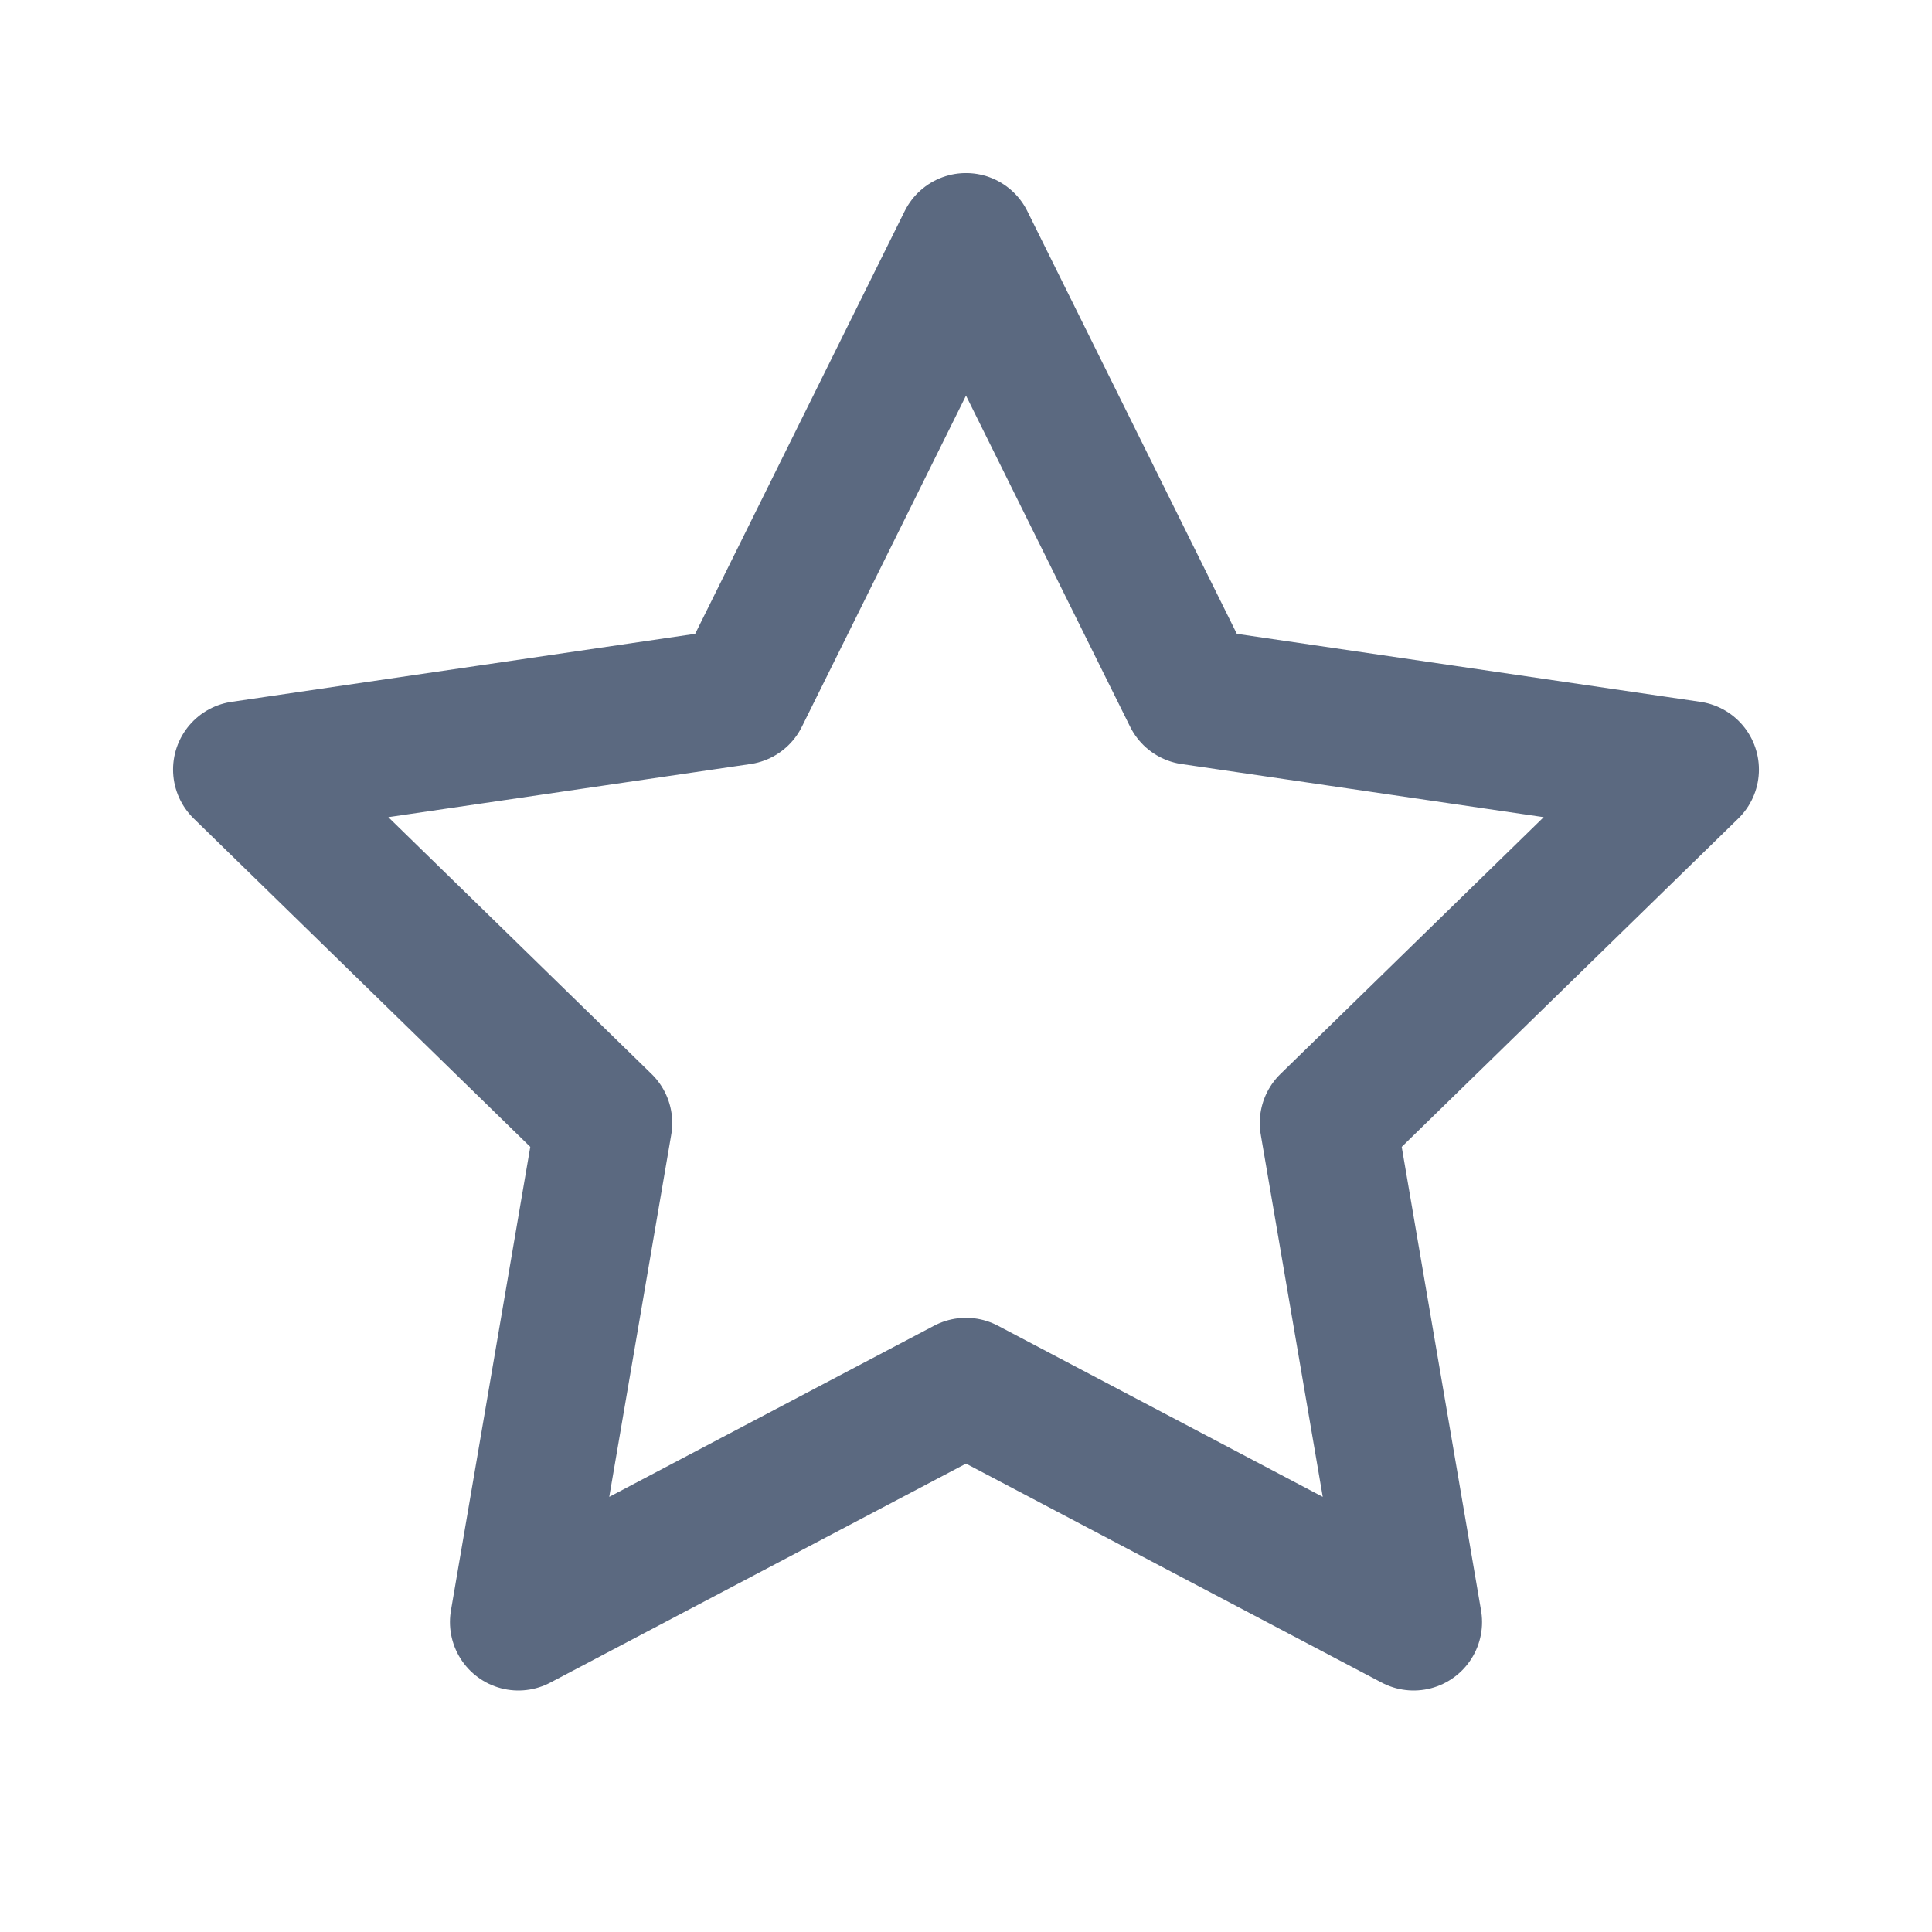
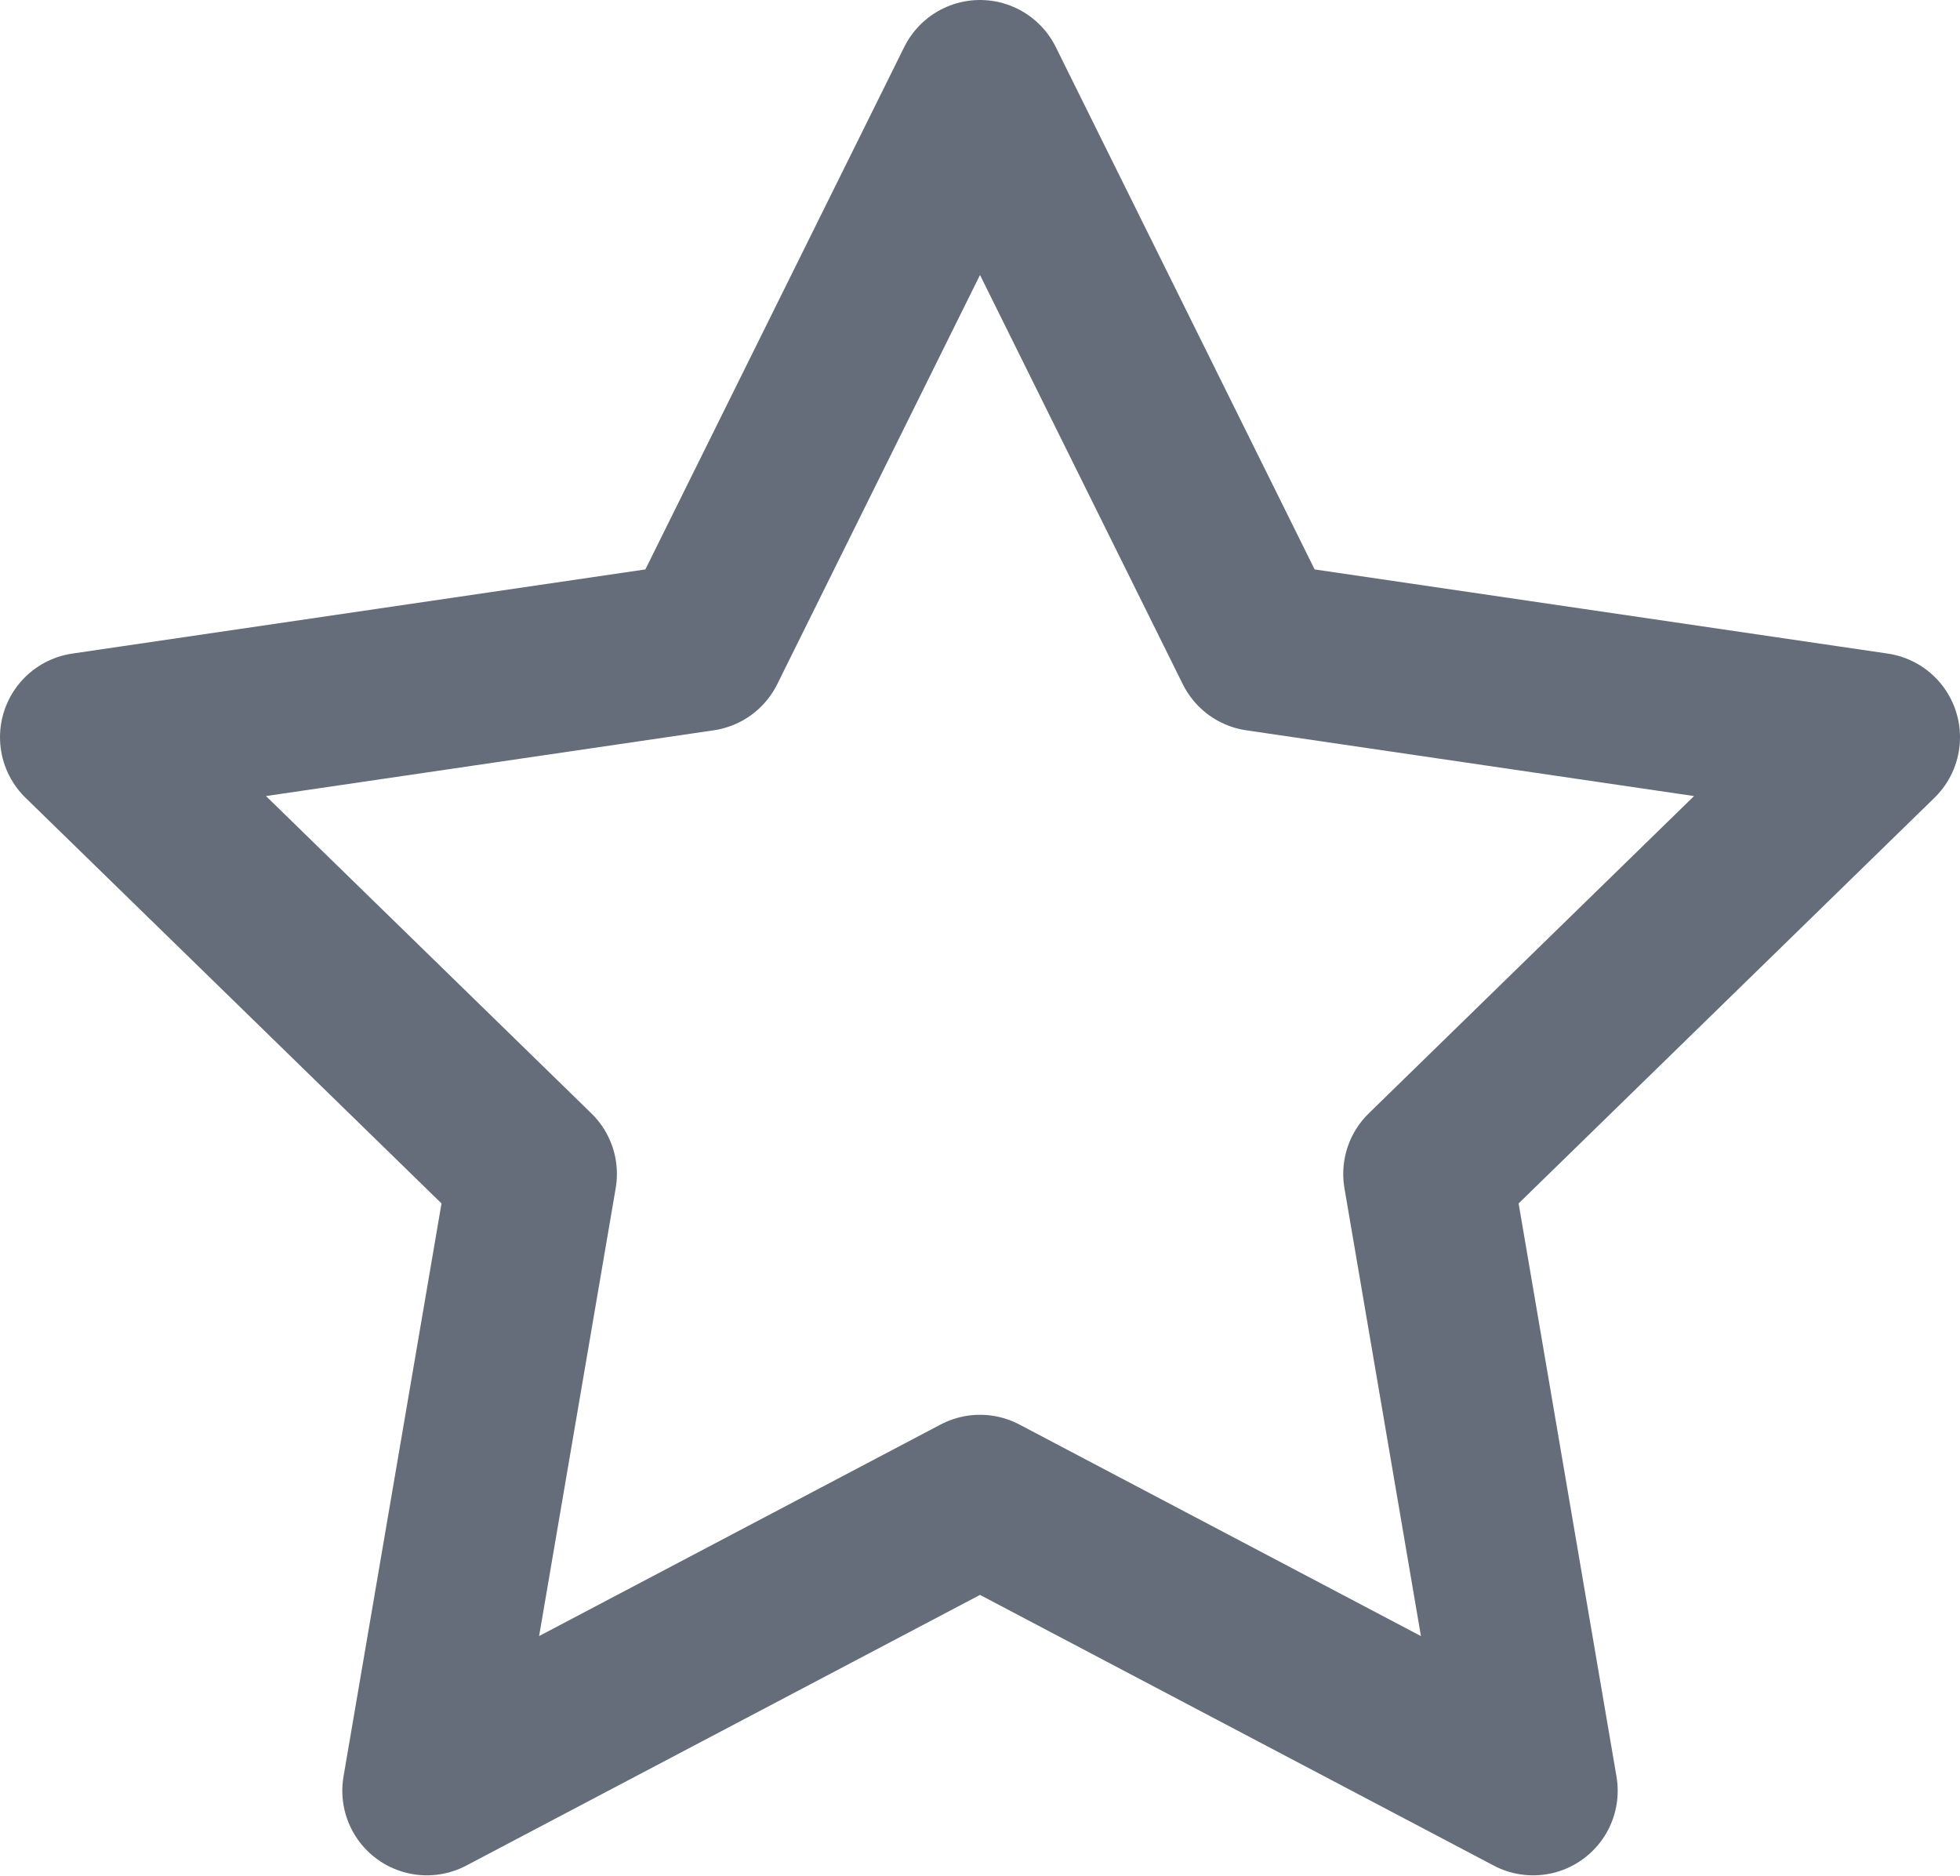
- <svg xmlns="http://www.w3.org/2000/svg" preserveAspectRatio="none" overflow="visible" style="display: block;" width="19" height="19" viewBox="0 0 19 19" fill="none">
+ <svg xmlns="http://www.w3.org/2000/svg" preserveAspectRatio="none" overflow="visible" style="display: block;" width="13.954" height="13.352" viewBox="0 0 13.954 13.352" fill="none">
  <g id="star">
-     <path id="Vector" d="M9.5 2.375L11.717 6.848L16.625 7.568L13.062 11.044L13.902 15.952L9.5 13.633L5.098 15.952L5.938 11.044L2.375 7.568L7.283 6.848L9.5 2.375Z" stroke-width="1.346" stroke-linecap="round" stroke-linejoin="round" stroke="#5B6980" />
+     <path id="Vector" d="M6.977 0.602L8.96 4.604L13.352 5.249L10.165 8.358L10.915 12.75L6.977 10.675L3.039 12.75L3.79 8.358L0.602 5.249L4.994 4.604L6.977 0.602Z" stroke-width="1.204" stroke-linecap="round" stroke-linejoin="round" stroke="#646D79" />
  </g>
</svg>
